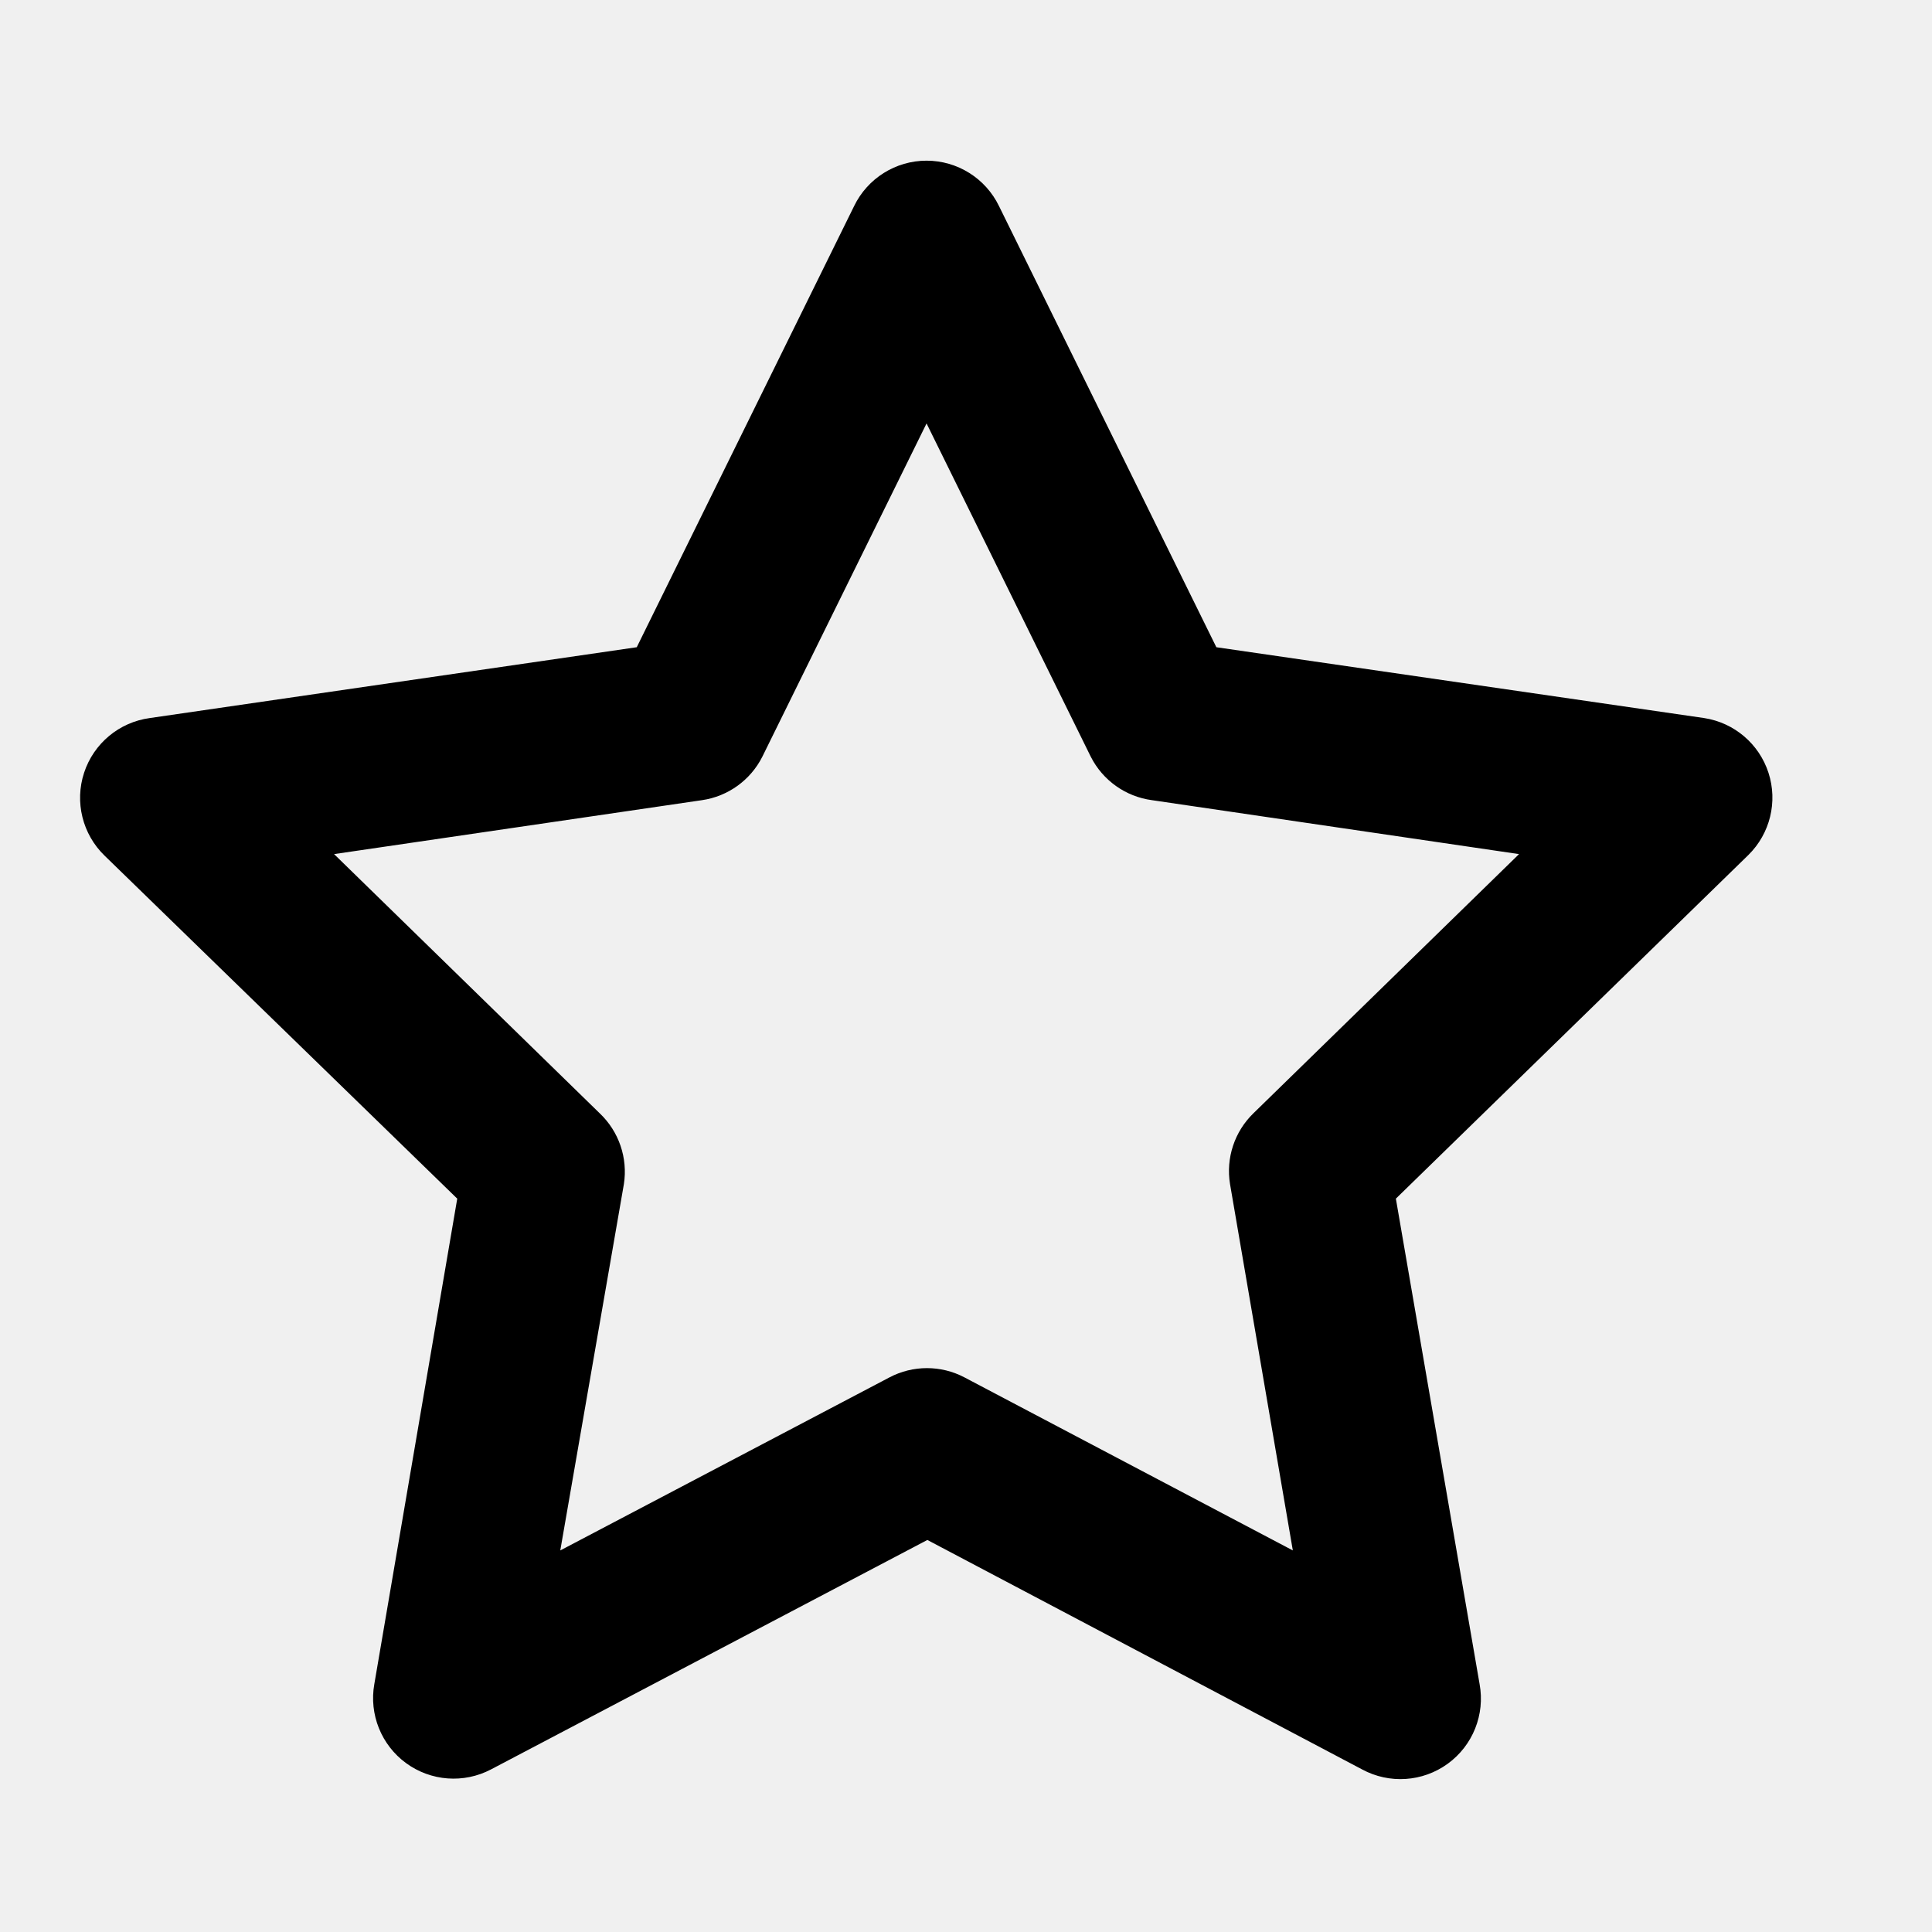
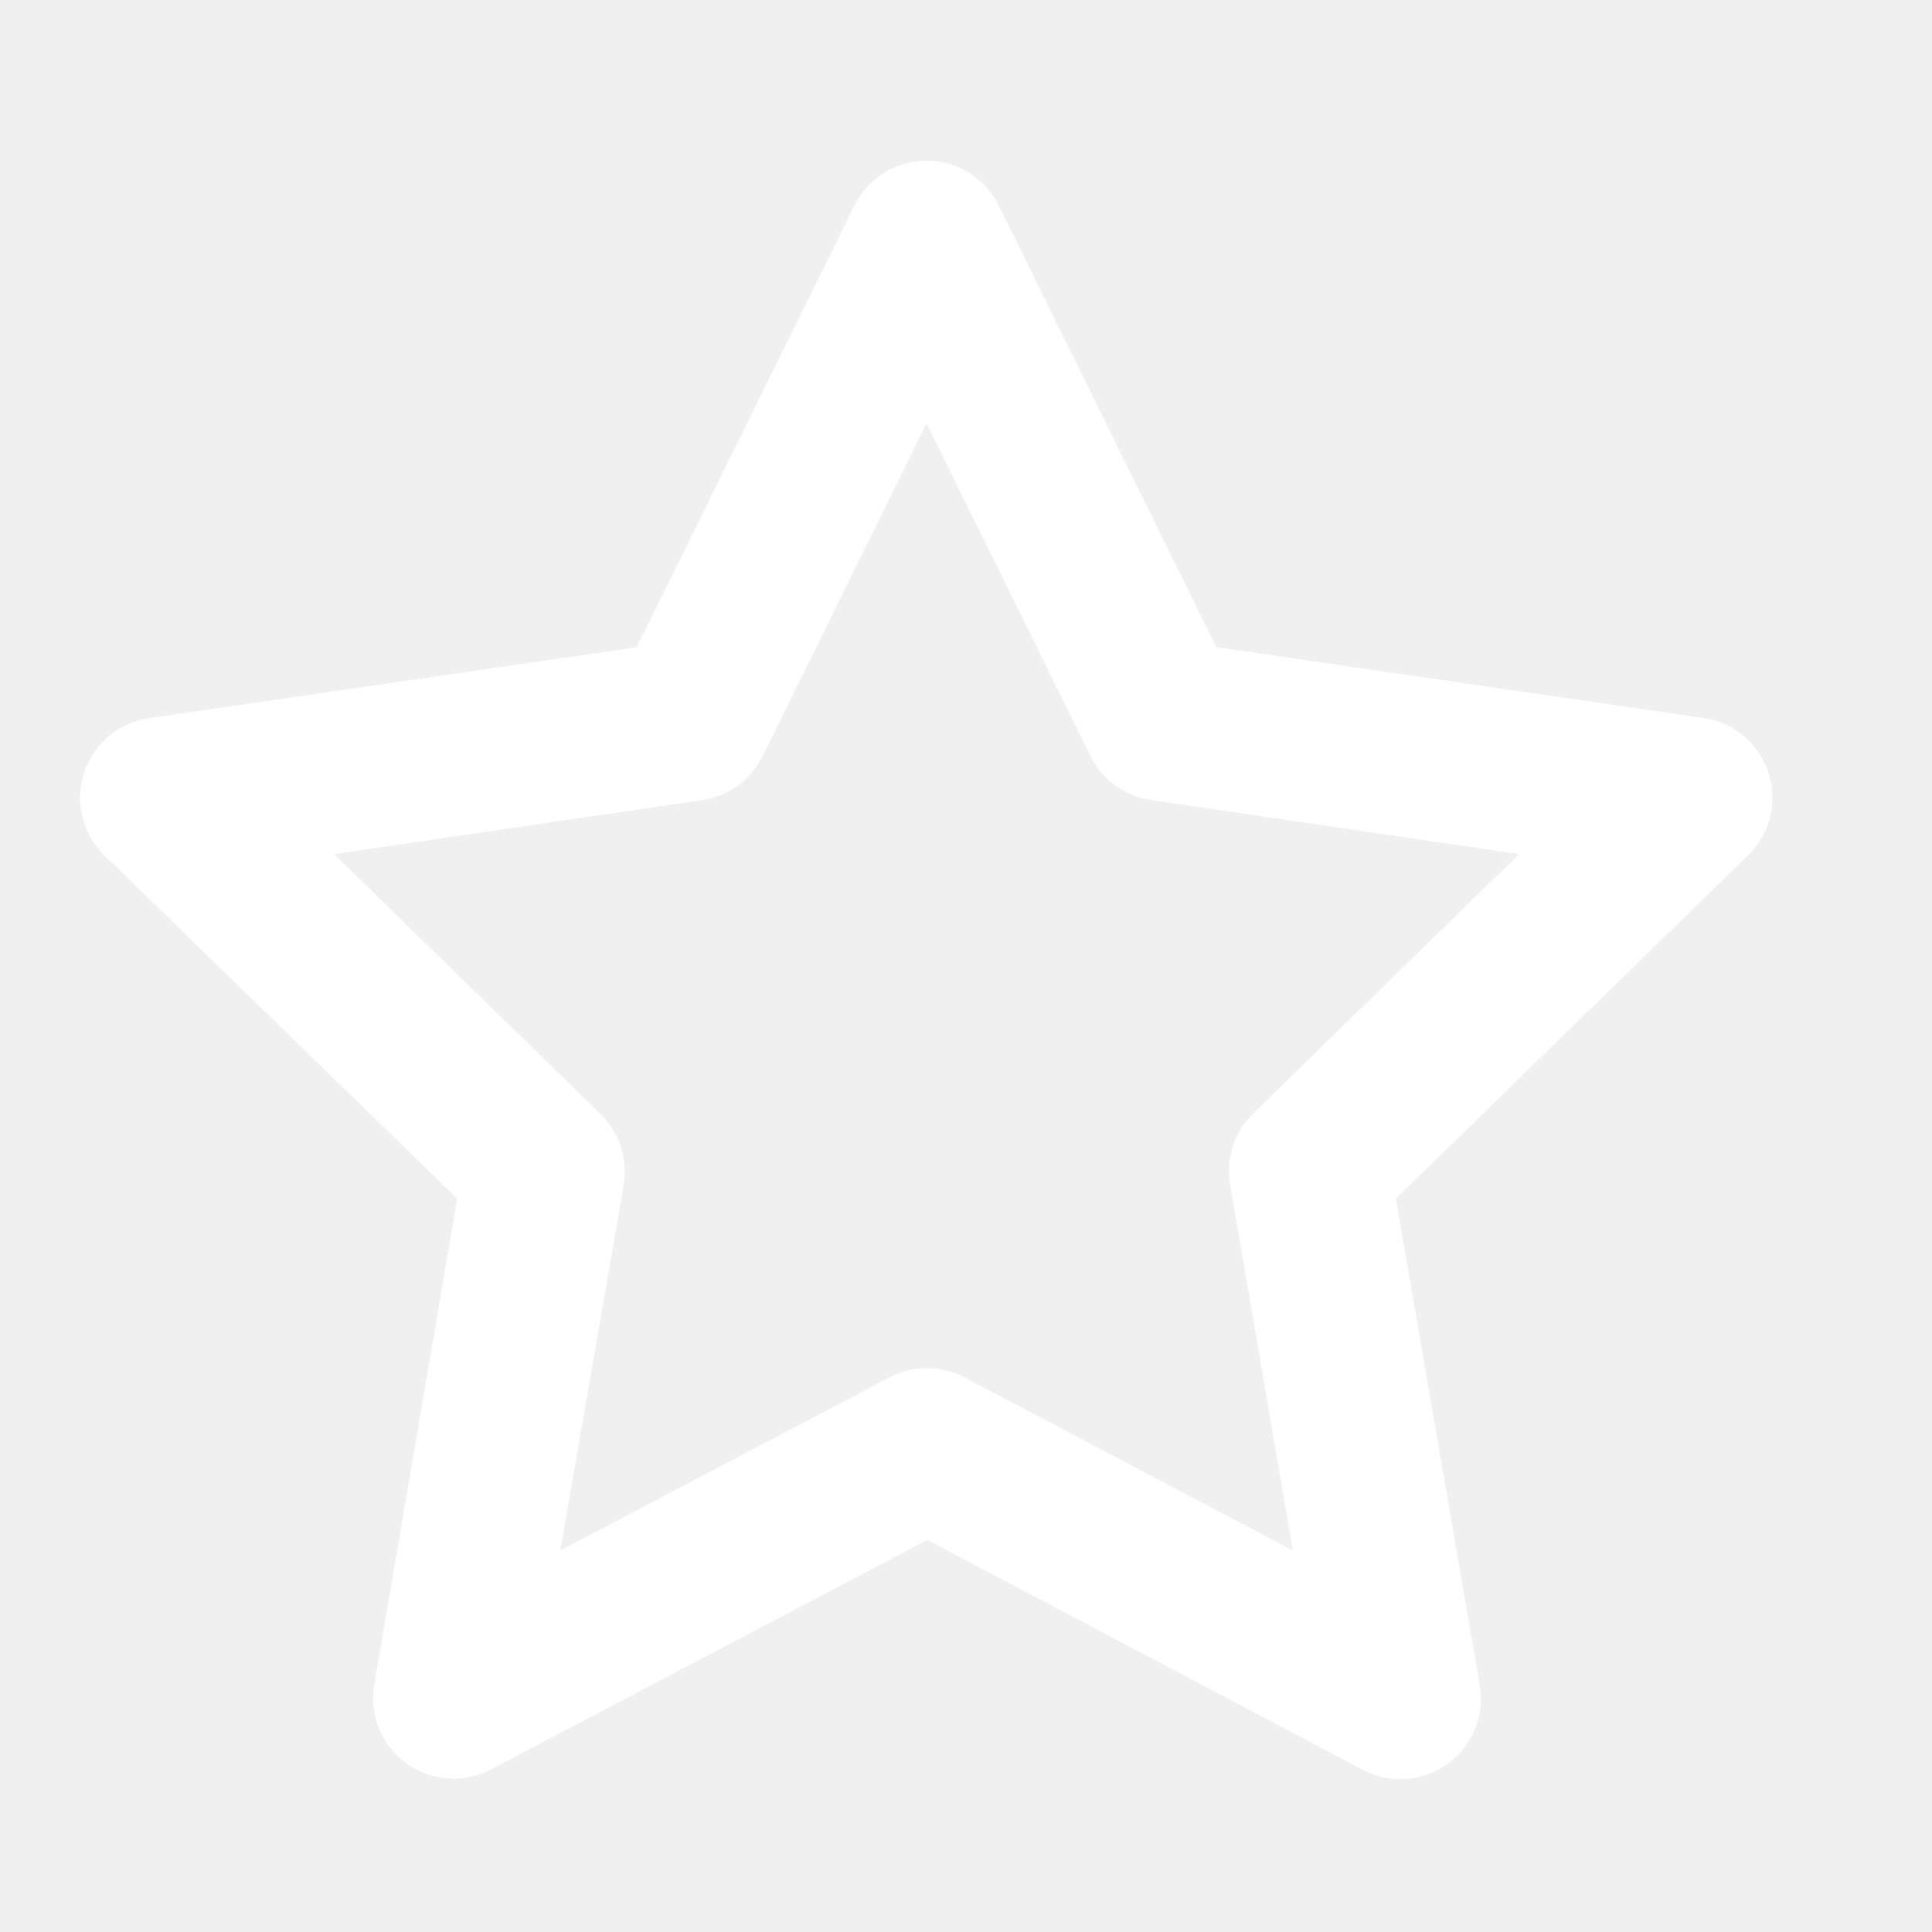
- <svg xmlns="http://www.w3.org/2000/svg" viewBox="0 0 24 24" width="24" height="24">
+ <svg xmlns="http://www.w3.org/2000/svg" style="fill: white;" viewBox="0 0 24 24" width="24" height="24">
  <path class="heroicon-ui" d="M6.1 21.98a1 1 0 0 1-1.45-1.06l1.03-6.03-4.38-4.26a1 1 0 0 1 .56-1.71l6.05-.88 2.7-5.48a1 1 0 0 1 1.8 0l2.7 5.48 6.06.88a1 1 0 0 1 .55 1.7l-4.38 4.27 1.04 6.03a1 1 0 0 1-1.46 1.06l-5.4-2.85-5.42 2.85zm4.95-4.87a1 1 0 0 1 .93 0l4.08 2.15-.78-4.55a1 1 0 0 1 .29-.88l3.3-3.22-4.56-.67a1 1 0 0 1-.76-.54l-2.04-4.14L9.47 9.4a1 1 0 0 1-.75.54l-4.57.67 3.3 3.22a1 1 0 0 1 .3.88l-.79 4.55 4.09-2.15z" />
</svg>
